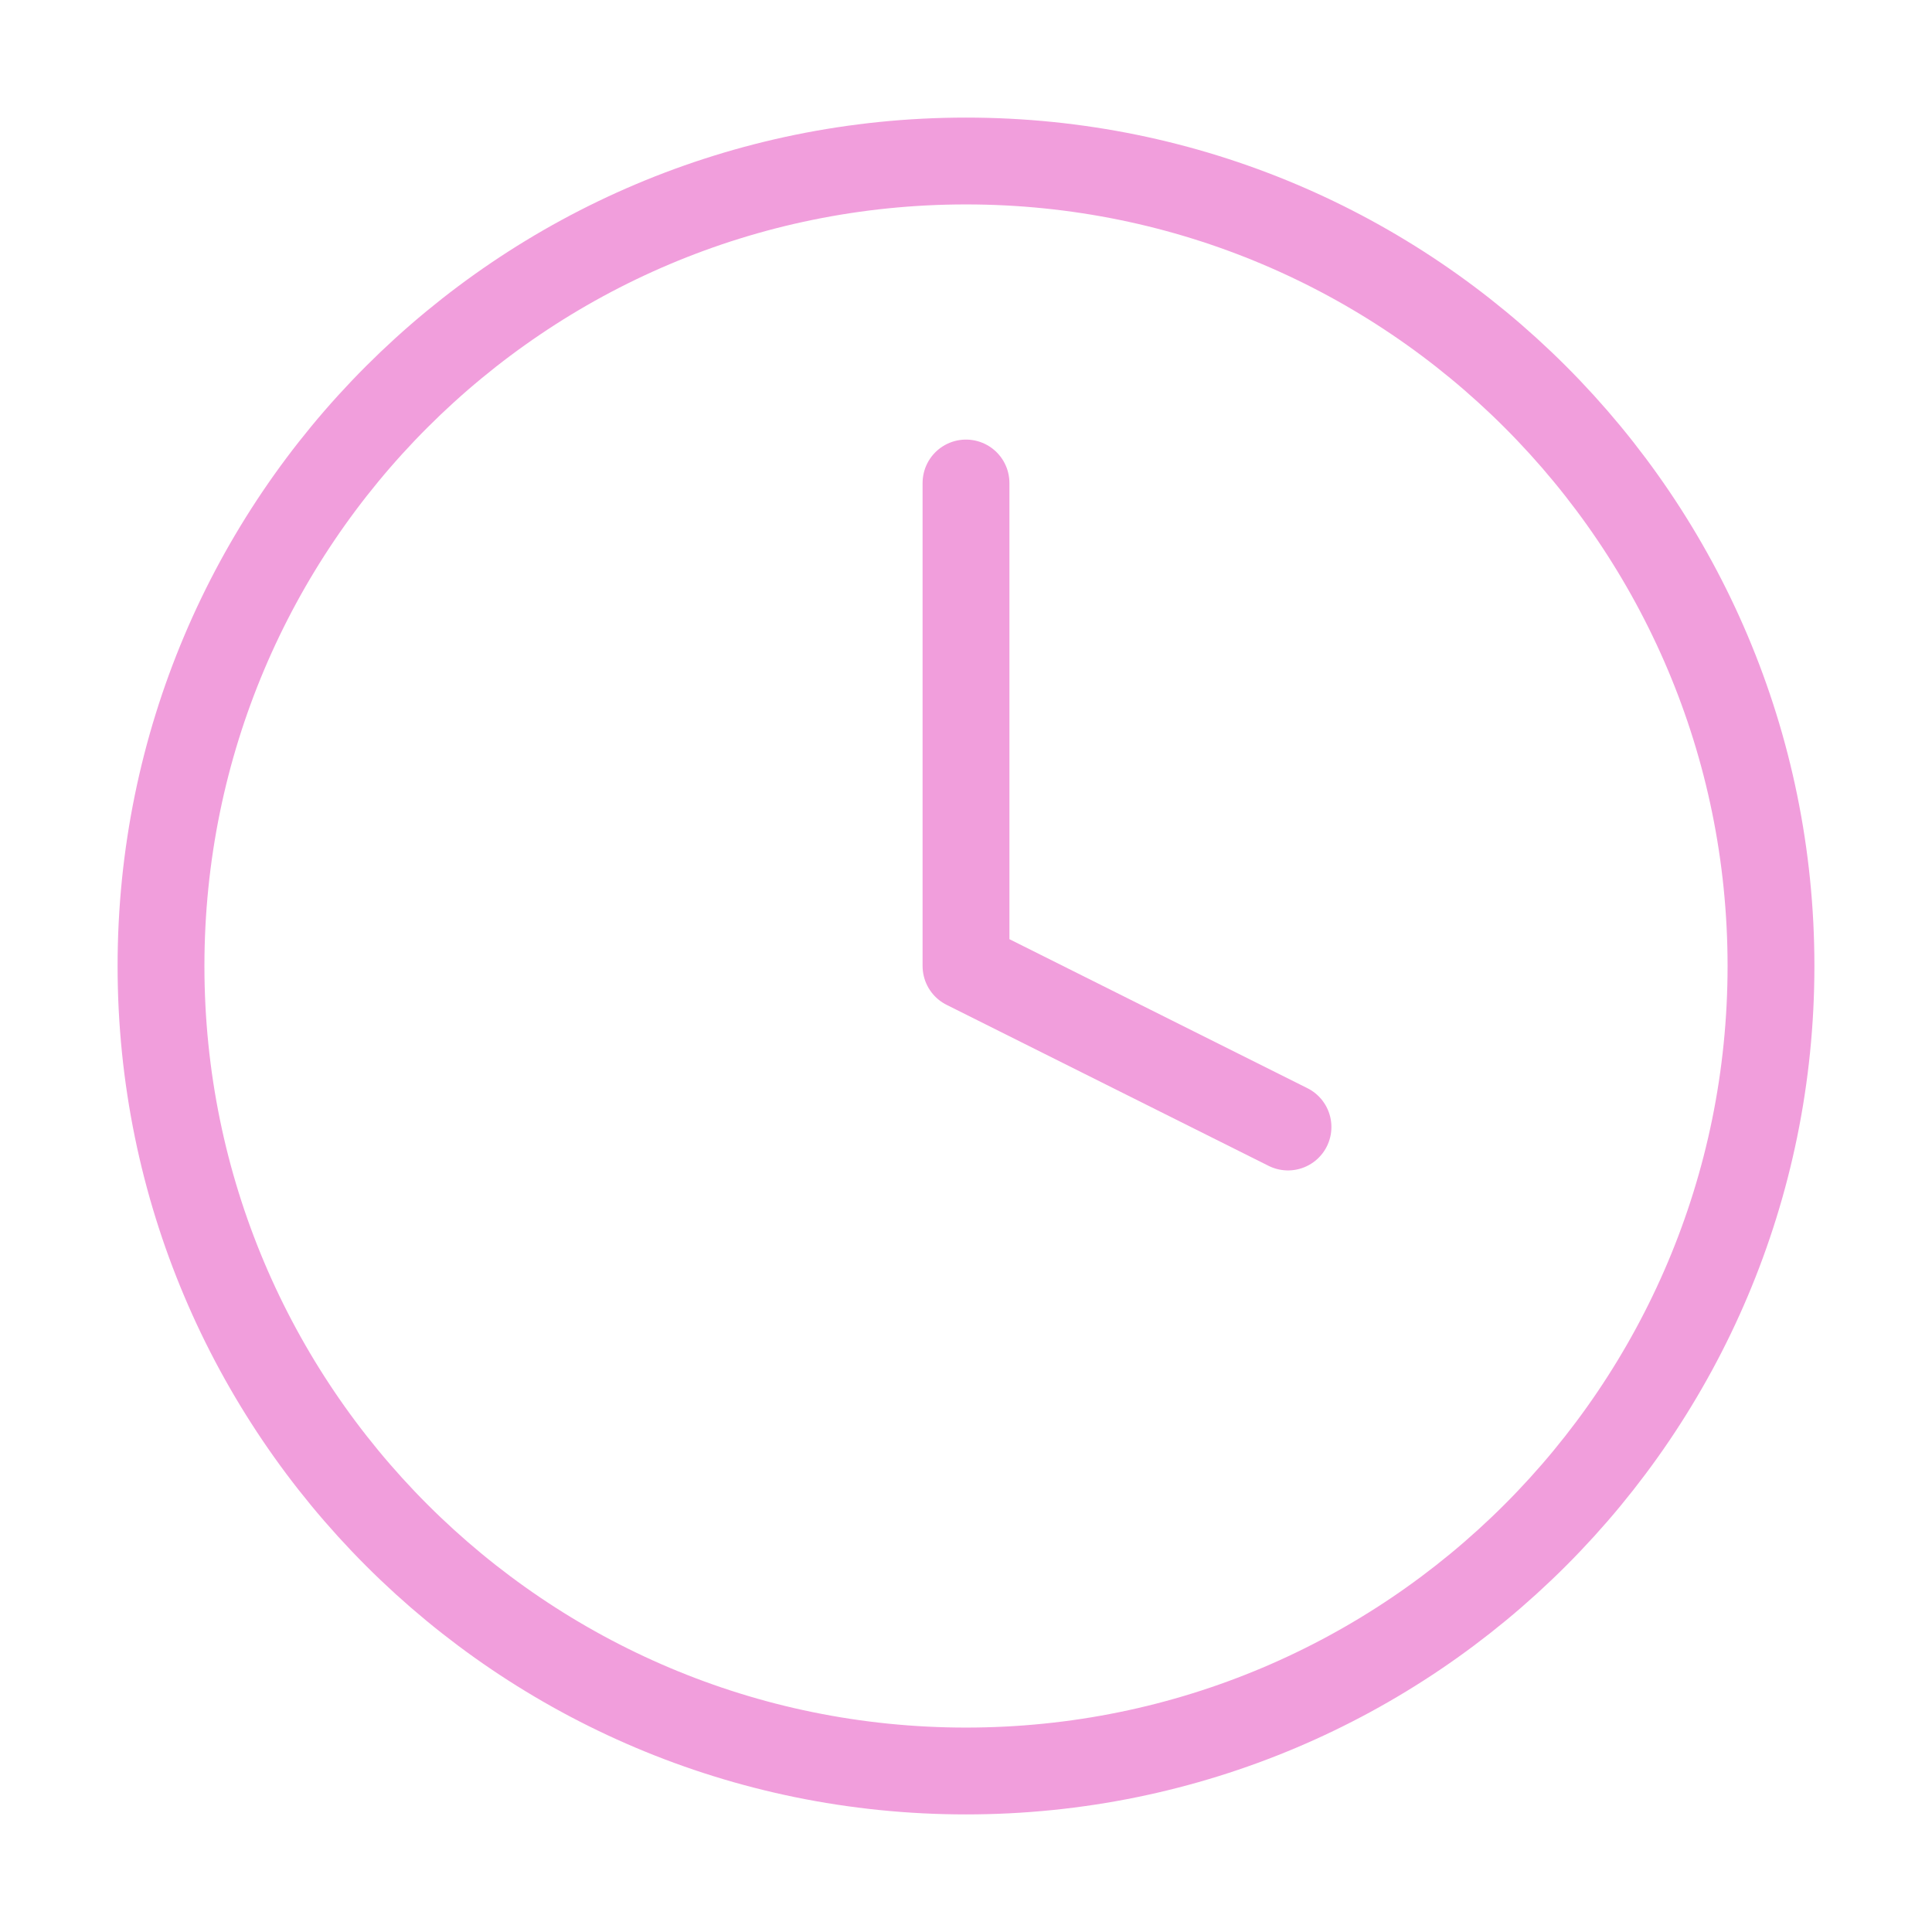
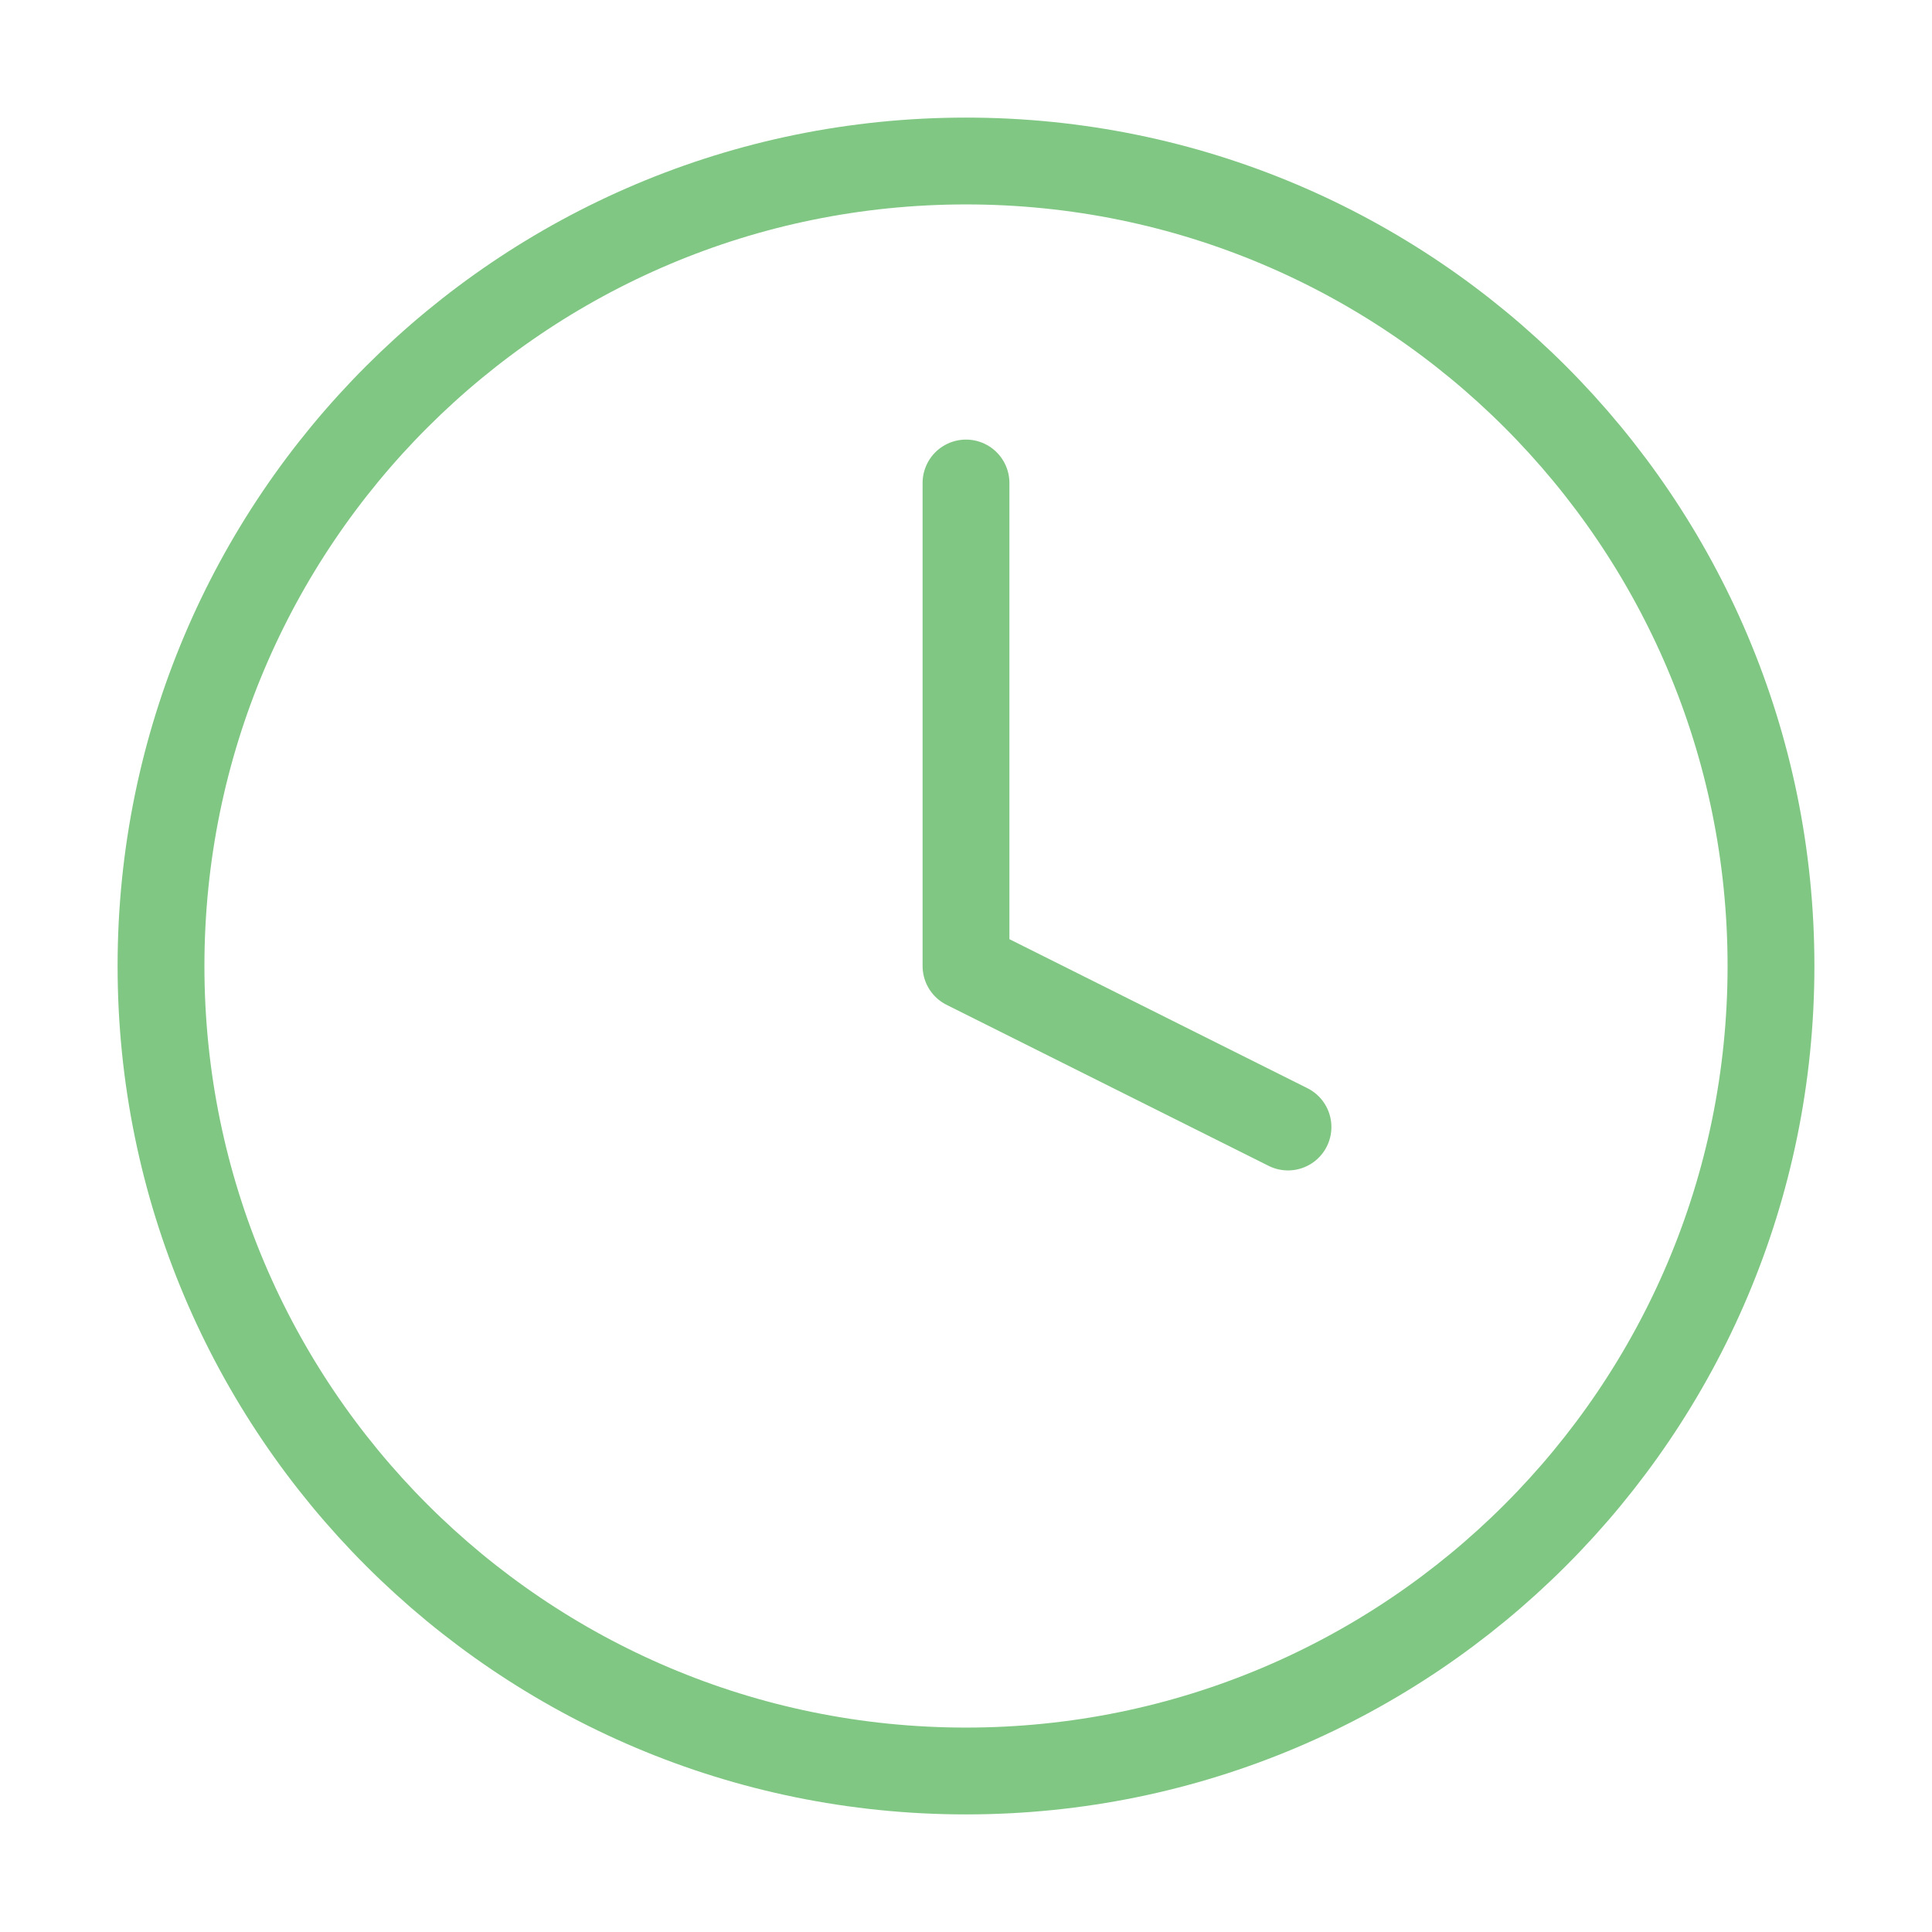
- <svg xmlns="http://www.w3.org/2000/svg" width="89" height="89" viewBox="0 0 89 89" fill="none">
-   <path d="M44.5 22.25V44.5L59.333 51.917M81.583 44.5C81.583 64.981 64.981 81.583 44.5 81.583C24.02 81.583 7.417 64.981 7.417 44.5C7.417 24.019 24.02 7.417 44.5 7.417C64.981 7.417 81.583 24.019 81.583 44.5Z" stroke="#F19EDC" stroke-width="4" stroke-linecap="round" stroke-linejoin="round" />
+ <svg xmlns="http://www.w3.org/2000/svg" width="28" height="28" viewBox="0 0 89 89" fill="none">
+   <path d="M44.5 22.25V44.5L59.333 51.917M81.583 44.5C81.583 64.981 64.981 81.583 44.5 81.583C24.02 81.583 7.417 64.981 7.417 44.5C7.417 24.019 24.02 7.417 44.5 7.417C64.981 7.417 81.583 24.019 81.583 44.5Z" stroke="#81C784" stroke-width="4" stroke-linecap="round" stroke-linejoin="round" />
</svg>
